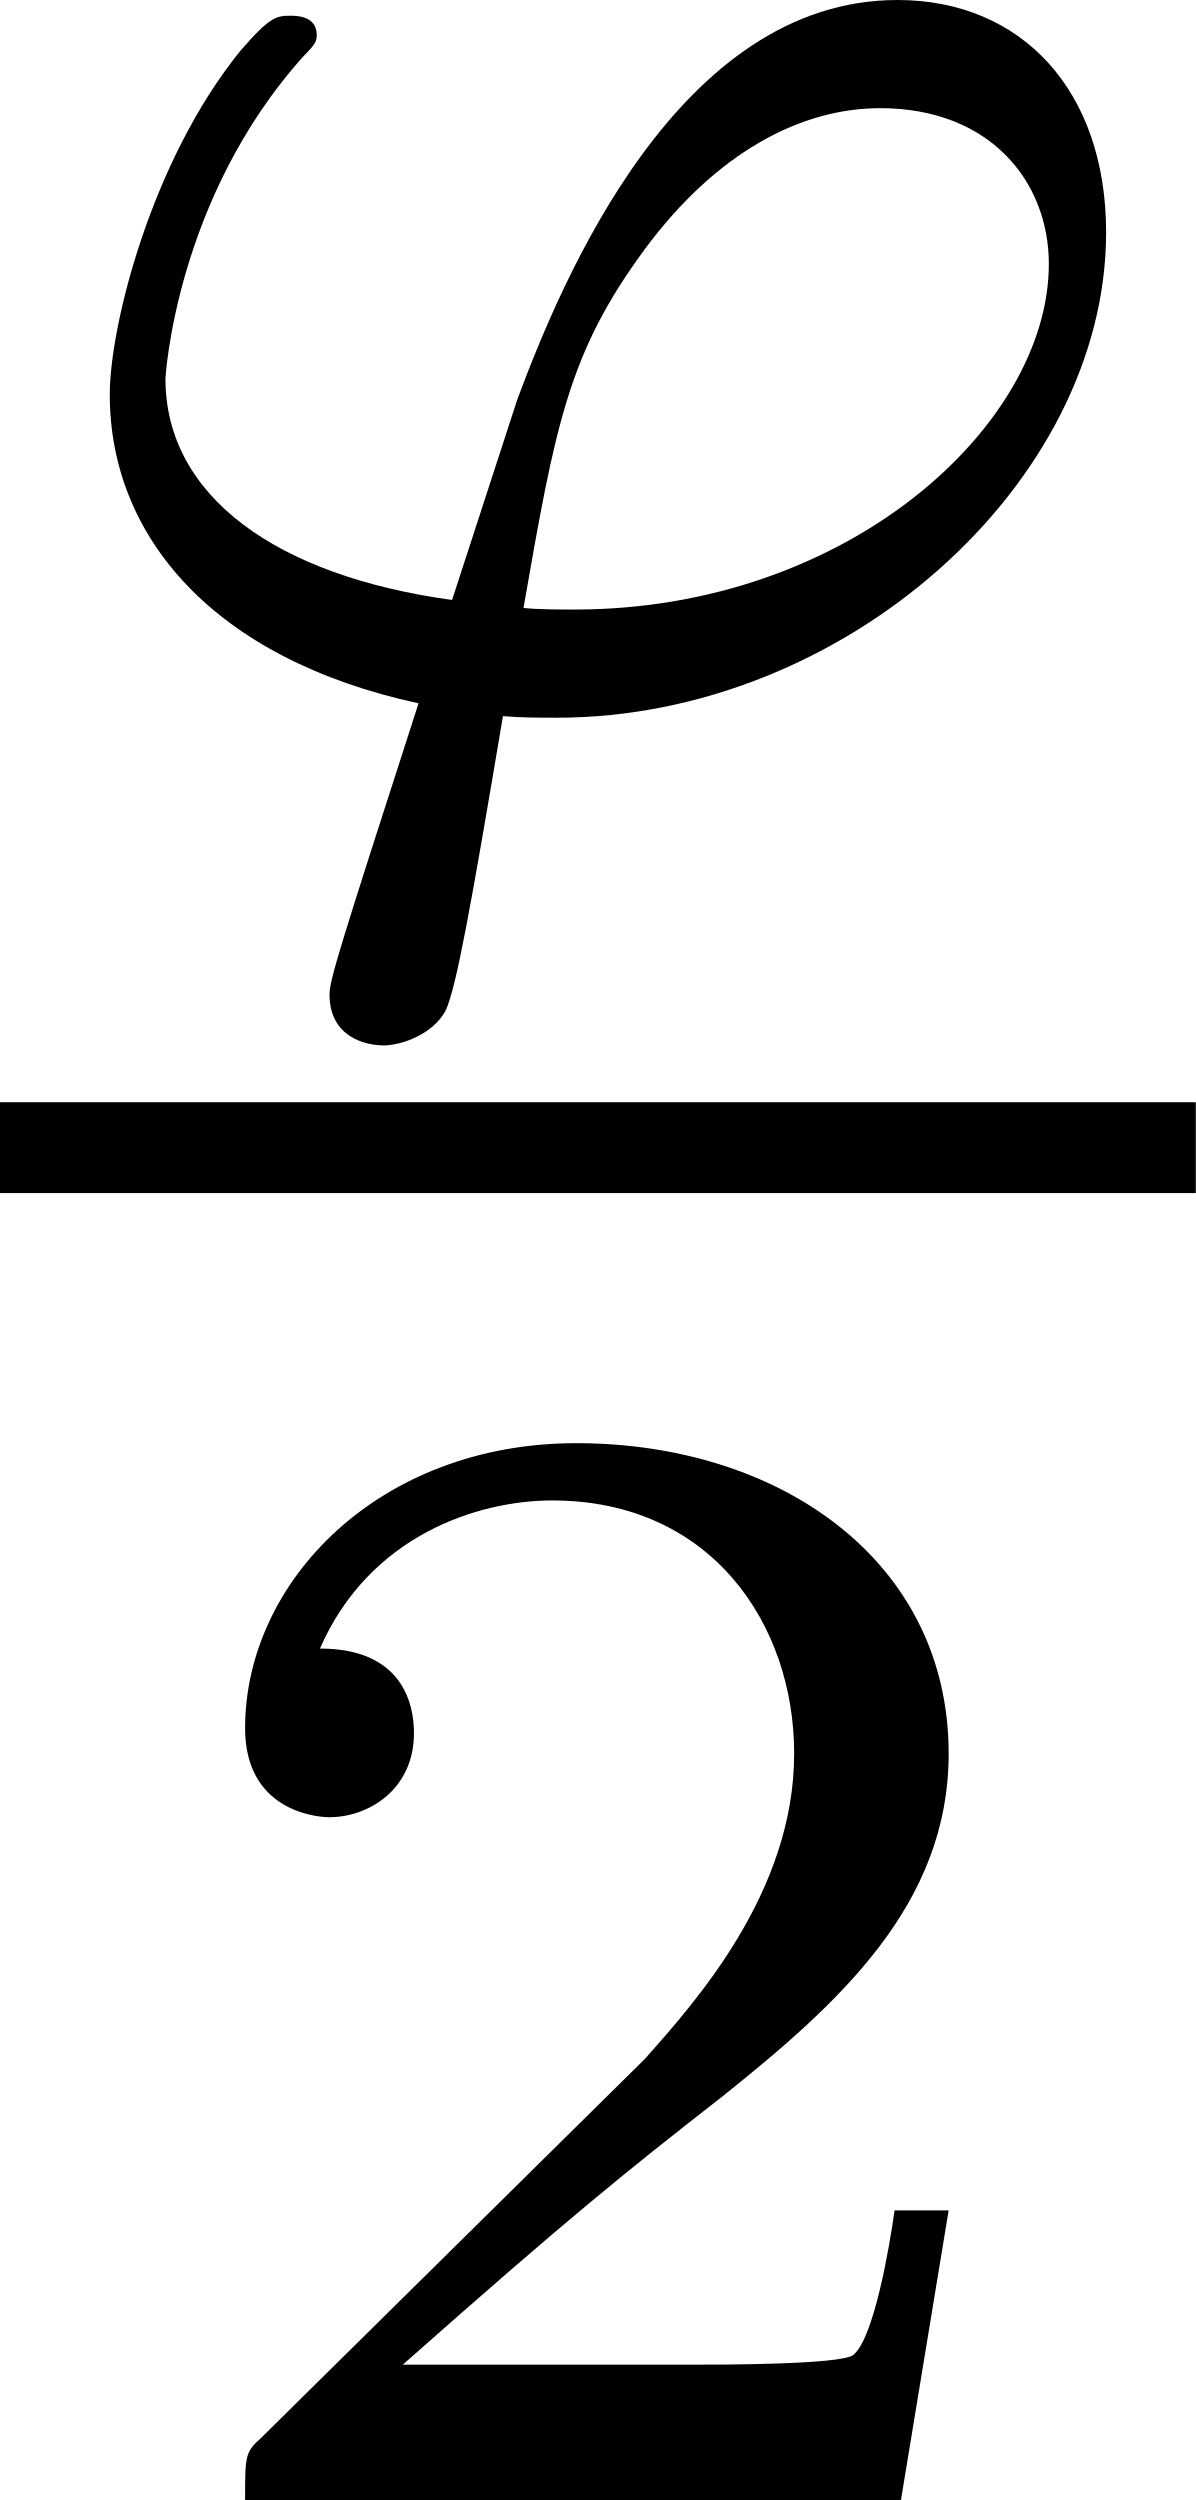
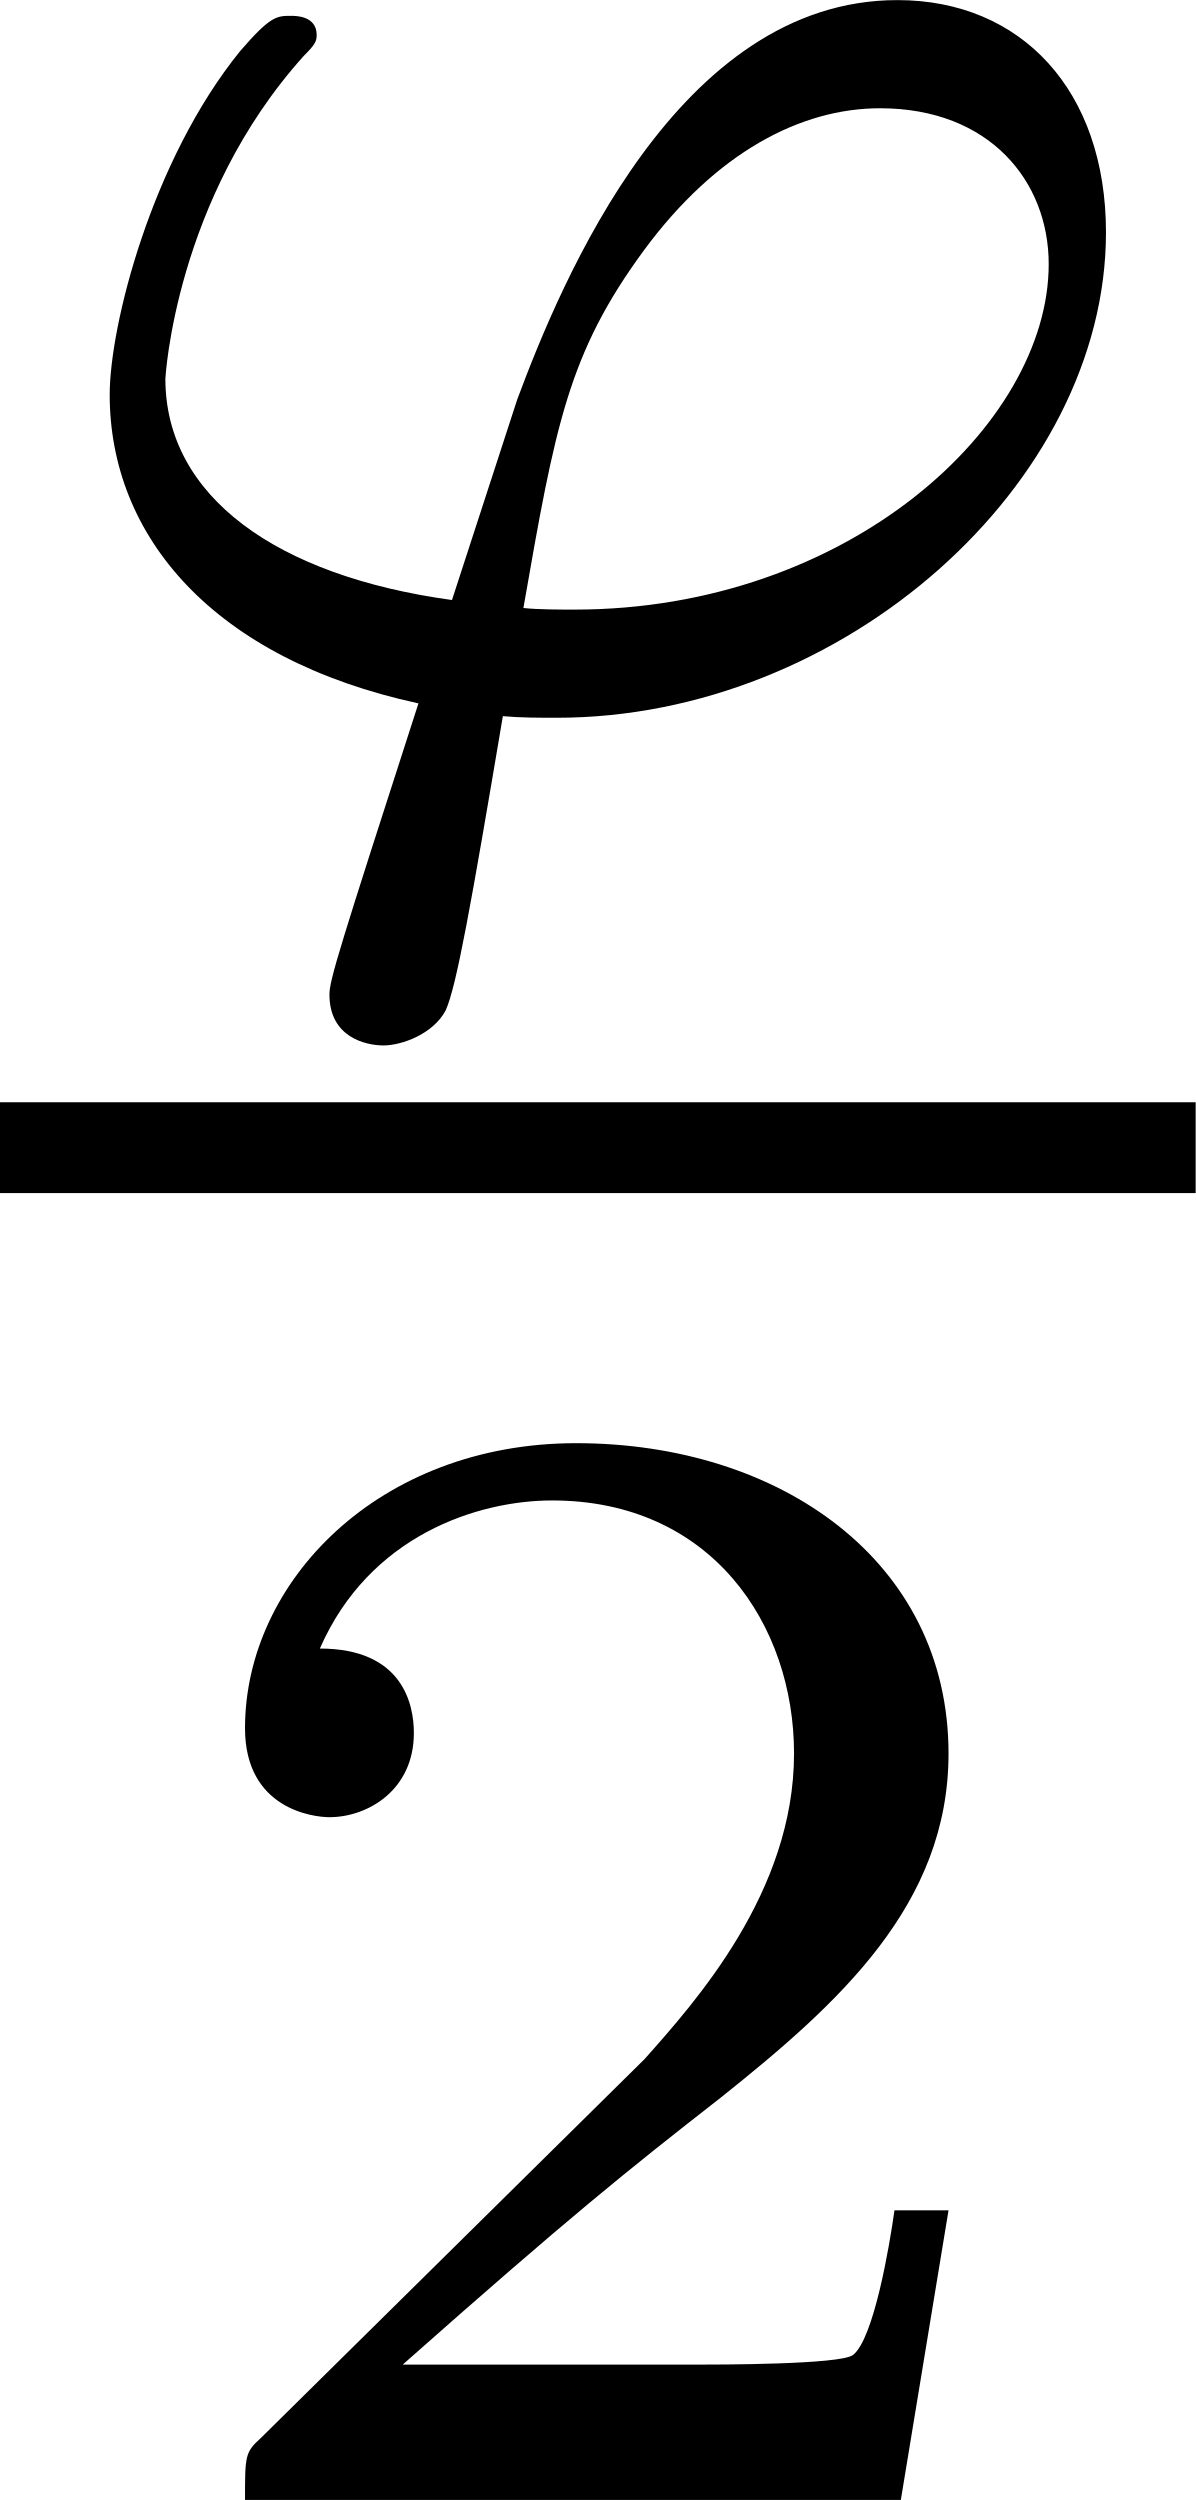
- <svg xmlns="http://www.w3.org/2000/svg" xmlns:xlink="http://www.w3.org/1999/xlink" version="1.1" width="5.24pt" height="10.955pt" viewBox="127.494 90.209 5.24 10.955">
+ <svg xmlns="http://www.w3.org/2000/svg" xmlns:xlink="http://www.w3.org/1999/xlink" version="1.1" width="7.336pt" height="15.338pt" viewBox="178.492 126.292 7.336 15.338">
  <defs>
    <path id="g32-50" d="M3.522-1.269H3.285C3.264-1.116 3.194-.704 3.103-.635C3.048-.593 2.511-.593 2.413-.593H1.13C1.862-1.241 2.106-1.437 2.525-1.764C3.041-2.176 3.522-2.608 3.522-3.271C3.522-4.115 2.783-4.631 1.89-4.631C1.025-4.631 .439-4.024 .439-3.382C.439-3.027 .739-2.992 .809-2.992C.976-2.992 1.179-3.11 1.179-3.361C1.179-3.487 1.13-3.731 .767-3.731C.983-4.226 1.458-4.38 1.785-4.38C2.483-4.38 2.845-3.836 2.845-3.271C2.845-2.664 2.413-2.183 2.19-1.932L.509-.272C.439-.209 .439-.195 .439 0H3.313L3.522-1.269Z" />
    <path id="g30-39" d="M4.847-2.057C4.847-2.678 4.477-3.075 3.933-3.075C2.971-3.075 2.462-1.848 2.267-1.325L1.981-.446C1.213-.551 .725-.9 .725-1.416C.725-1.416 .767-2.204 1.332-2.831C1.381-2.88 1.388-2.894 1.388-2.922C1.388-3.006 1.297-3.006 1.276-3.006C1.213-3.006 1.186-3.006 1.053-2.852C.663-2.371 .481-1.646 .481-1.346C.481-.725 .934-.188 1.834 .007C1.485 1.088 1.444 1.22 1.444 1.283C1.444 1.471 1.604 1.506 1.681 1.506S1.897 1.458 1.953 1.353C2.001 1.248 2.064 .893 2.204 .063C2.28 .07 2.364 .07 2.441 .07C3.696 .07 4.847-.955 4.847-2.057ZM4.596-1.918C4.596-1.213 3.717-.404 2.518-.404C2.455-.404 2.357-.404 2.294-.411C2.434-1.213 2.49-1.527 2.824-1.981C3.138-2.406 3.508-2.601 3.857-2.601C4.338-2.601 4.596-2.28 4.596-1.918Z" />
  </defs>
-   <g id="page1">
+   <g id="page1" transform="matrix(1.4 0 0 1.4 0 0)">
    <use x="127.494" y="93.284" xlink:href="#g30-39" />
    <rect x="127.494" y="95.039" height=".398" width="5.24" />
    <use x="128.129" y="101.164" xlink:href="#g32-50" />
  </g>
</svg>
